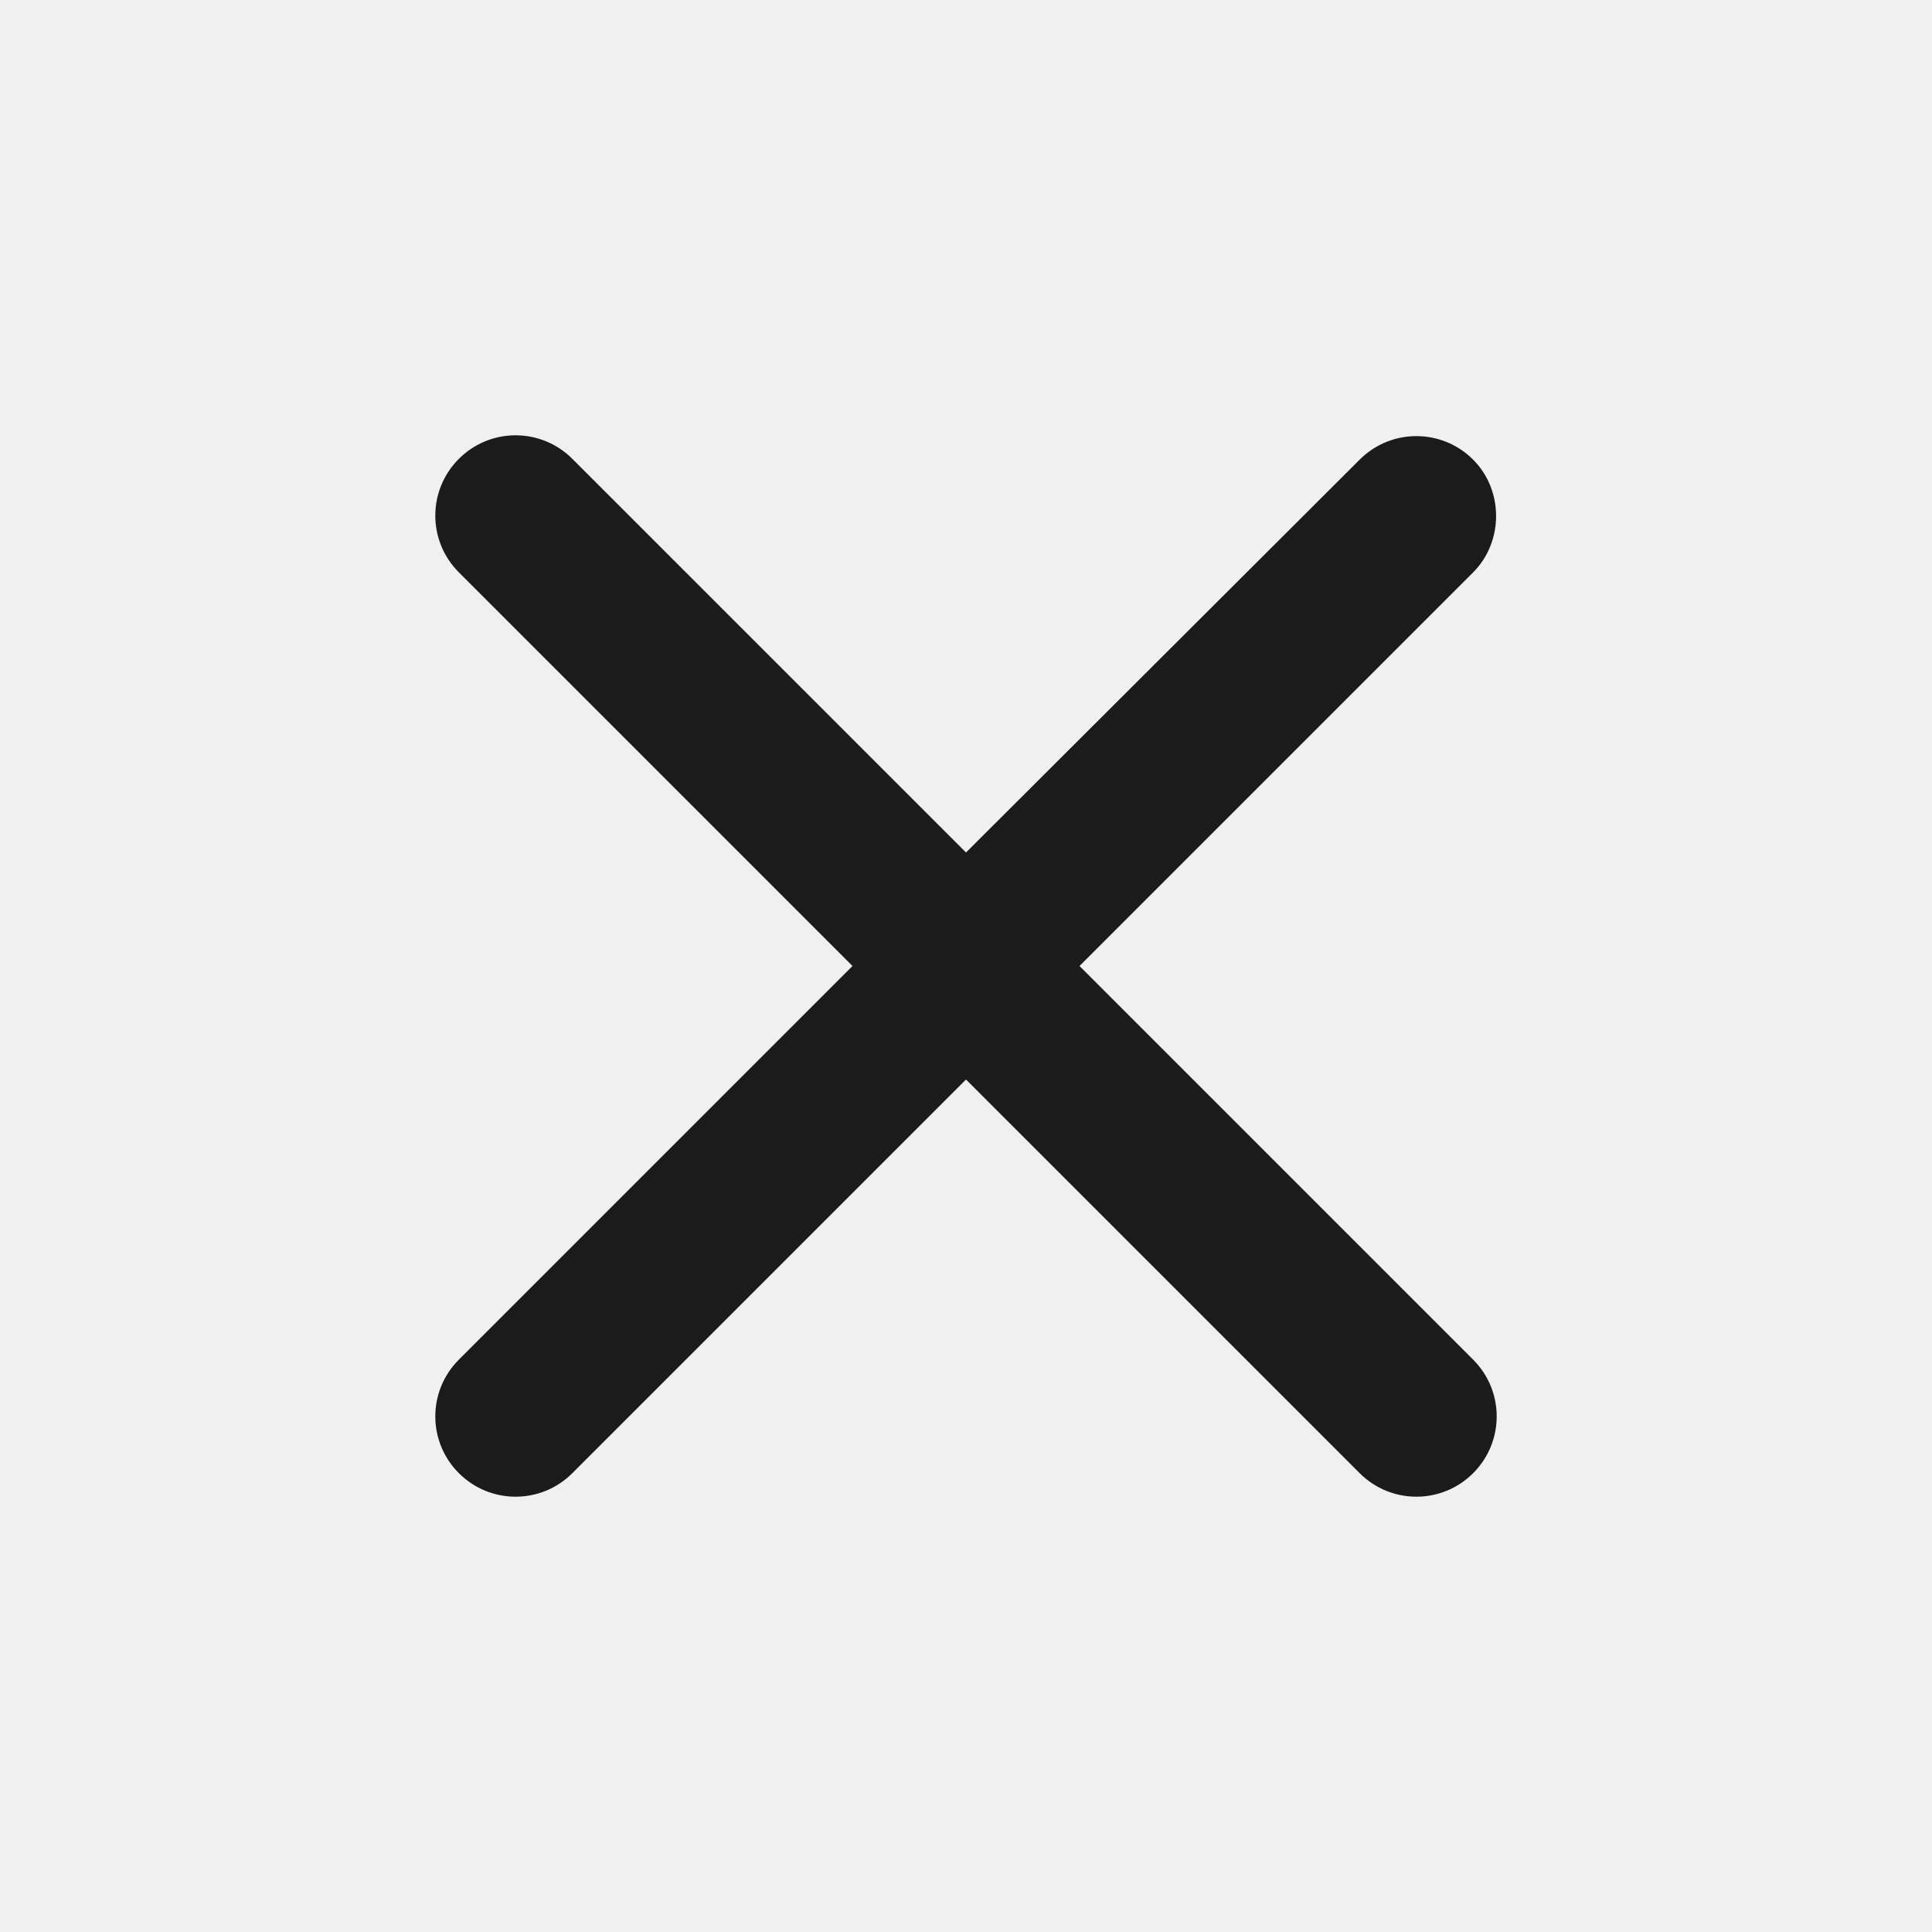
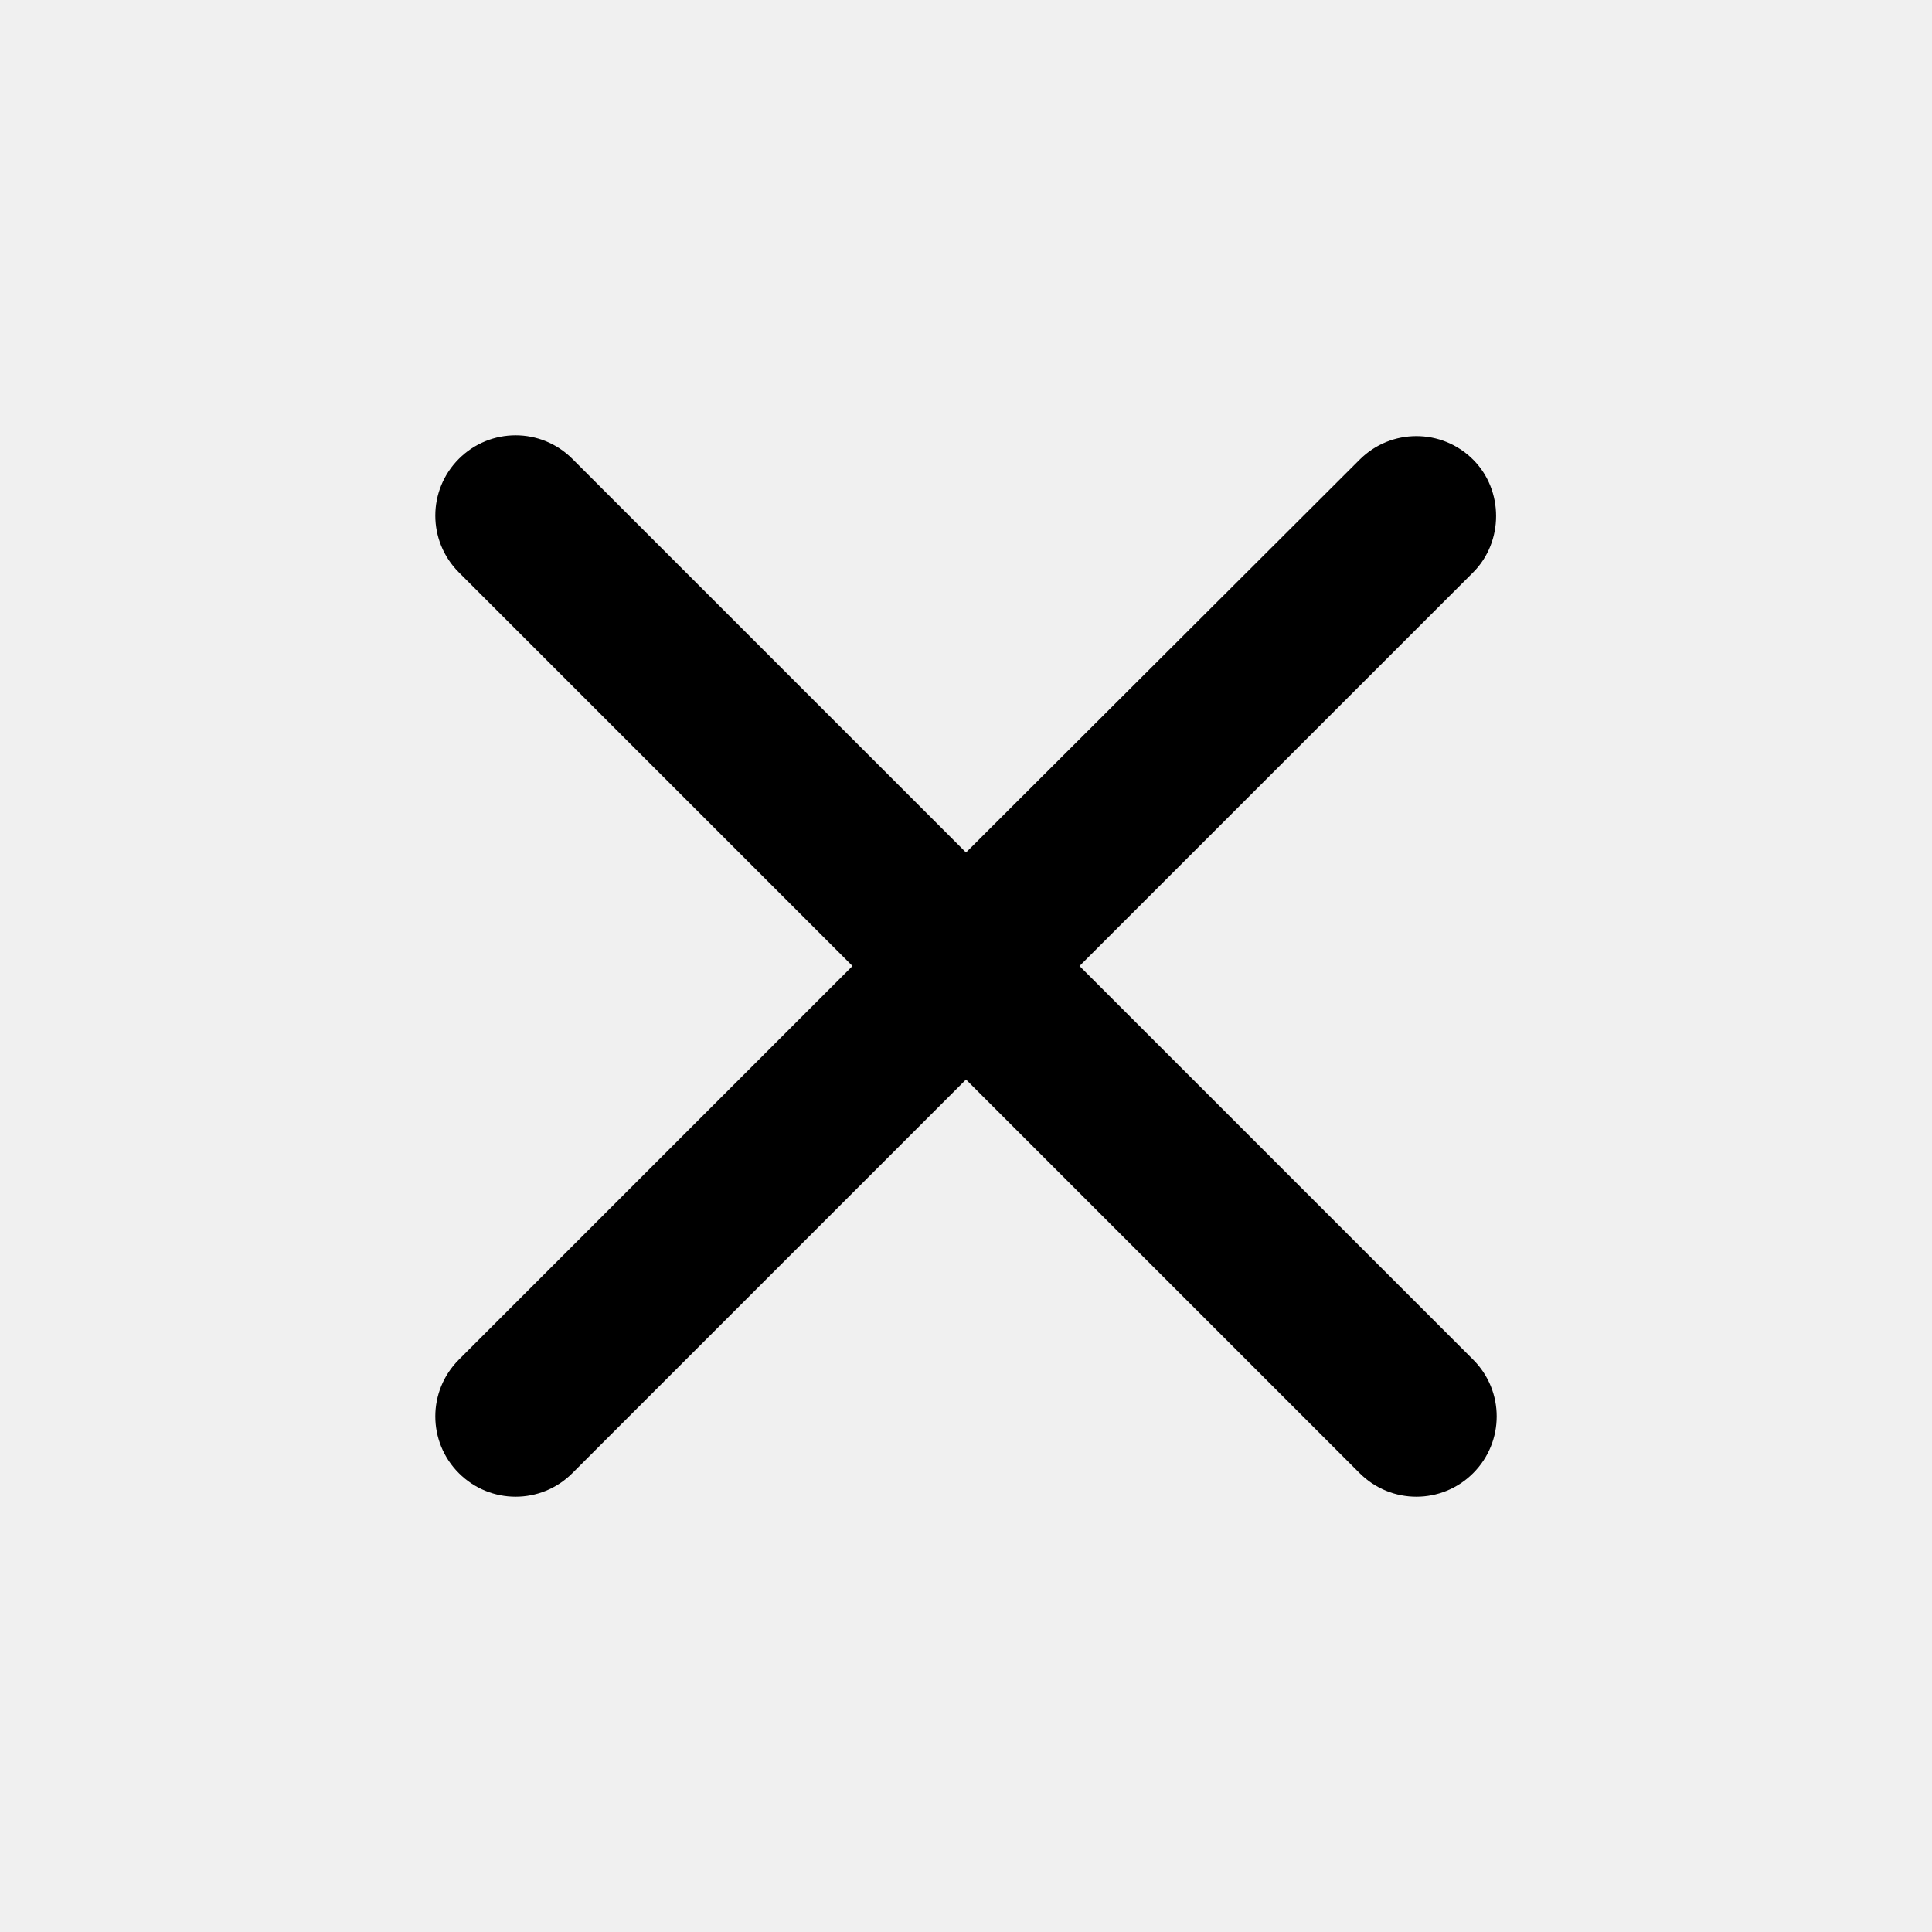
<svg xmlns="http://www.w3.org/2000/svg" width="24" height="24" viewBox="0 0 24 24" fill="none">
  <g clip-path="url(#clip0_18692_1889)">
-     <path d="M18.3 5.71C17.91 5.32 17.28 5.32 16.89 5.71L12 10.59L7.11 5.7C6.72 5.31 6.09 5.31 5.7 5.7C5.31 6.09 5.31 6.72 5.7 7.11L10.59 12L5.7 16.89C5.31 17.28 5.31 17.91 5.7 18.3C6.09 18.69 6.72 18.69 7.11 18.3L12 13.41L16.89 18.3C17.28 18.69 17.91 18.69 18.3 18.3C18.69 17.91 18.69 17.28 18.3 16.89L13.41 12L18.3 7.11C18.68 6.73 18.68 6.09 18.3 5.71Z" fill="#1B1B1B" />
+     <path d="M18.3 5.71C17.91 5.32 17.28 5.32 16.89 5.71L12 10.59L7.11 5.7C6.72 5.31 6.09 5.31 5.7 5.7C5.31 6.09 5.31 6.72 5.7 7.11L10.59 12L5.7 16.89C5.31 17.28 5.31 17.91 5.7 18.3C6.09 18.69 6.72 18.69 7.11 18.3L12 13.41L16.89 18.3C17.28 18.69 17.91 18.69 18.3 18.3C18.69 17.91 18.69 17.28 18.3 16.89L13.41 12L18.3 7.11C18.68 6.73 18.68 6.09 18.3 5.71Z" fill="currentColor" />
  </g>
  <defs>
    <clipPath id="clip0_18692_1889">
      <rect width="24" height="24" fill="white" />
    </clipPath>
  </defs>
</svg>
